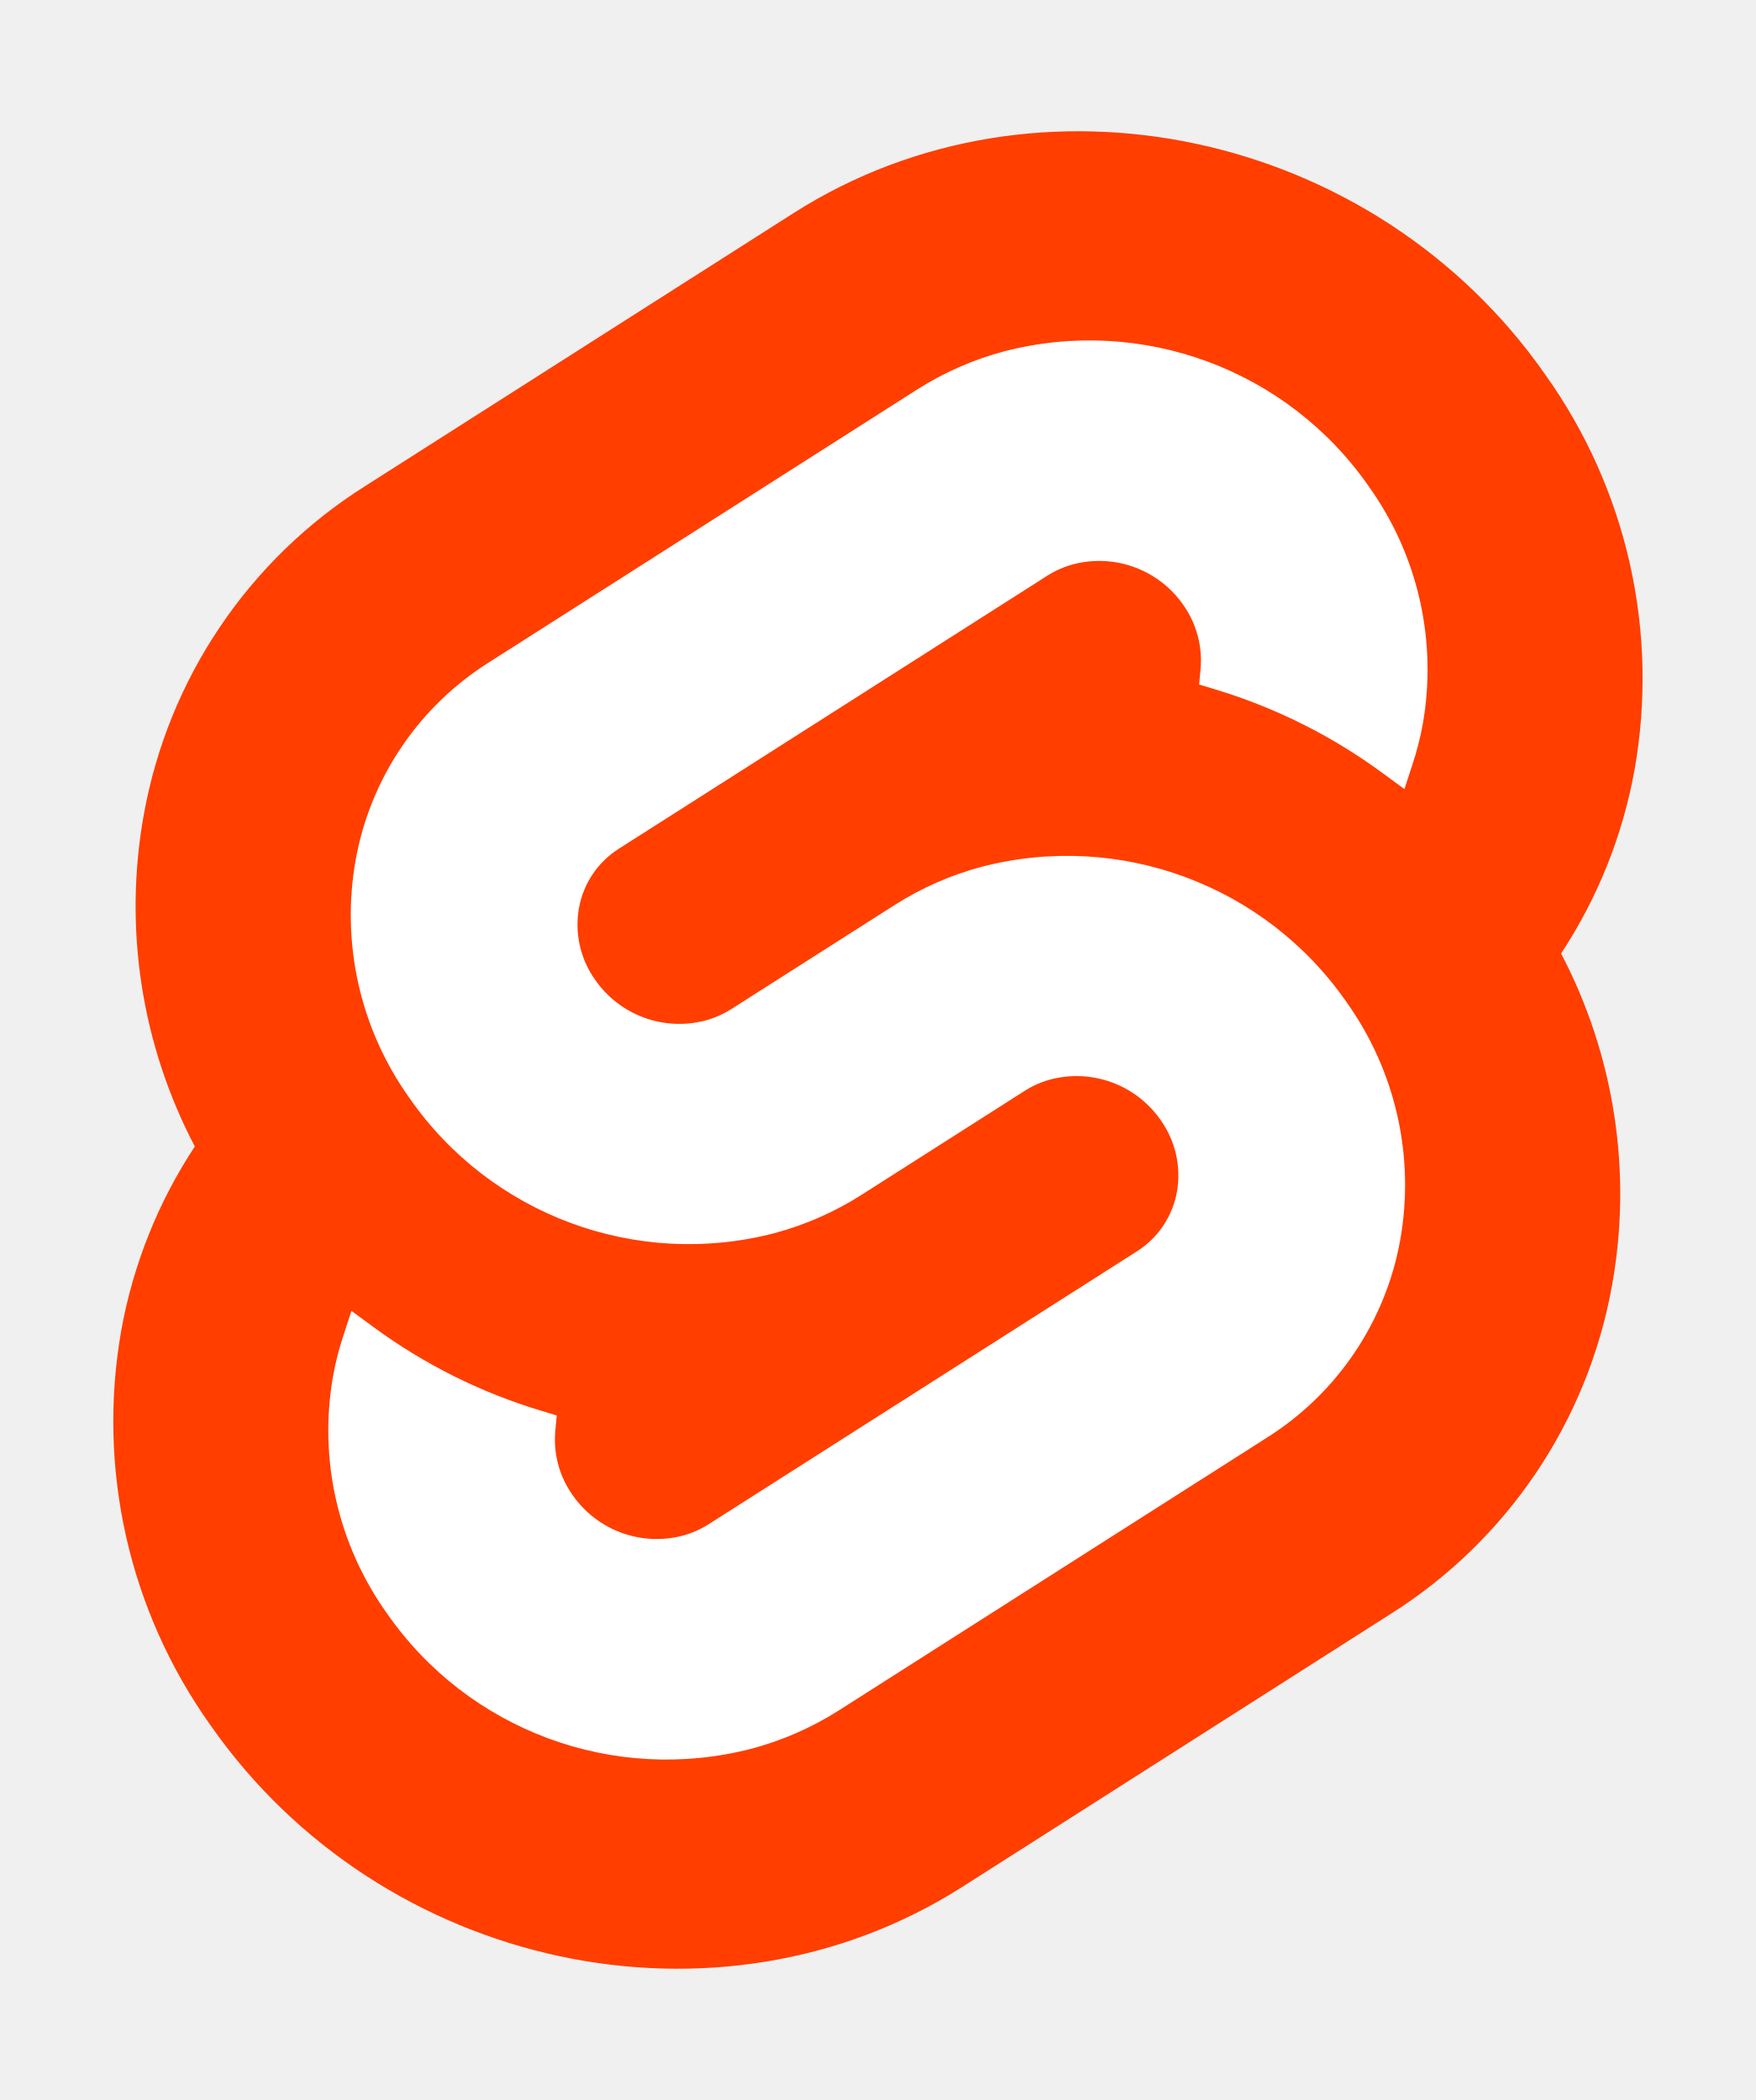
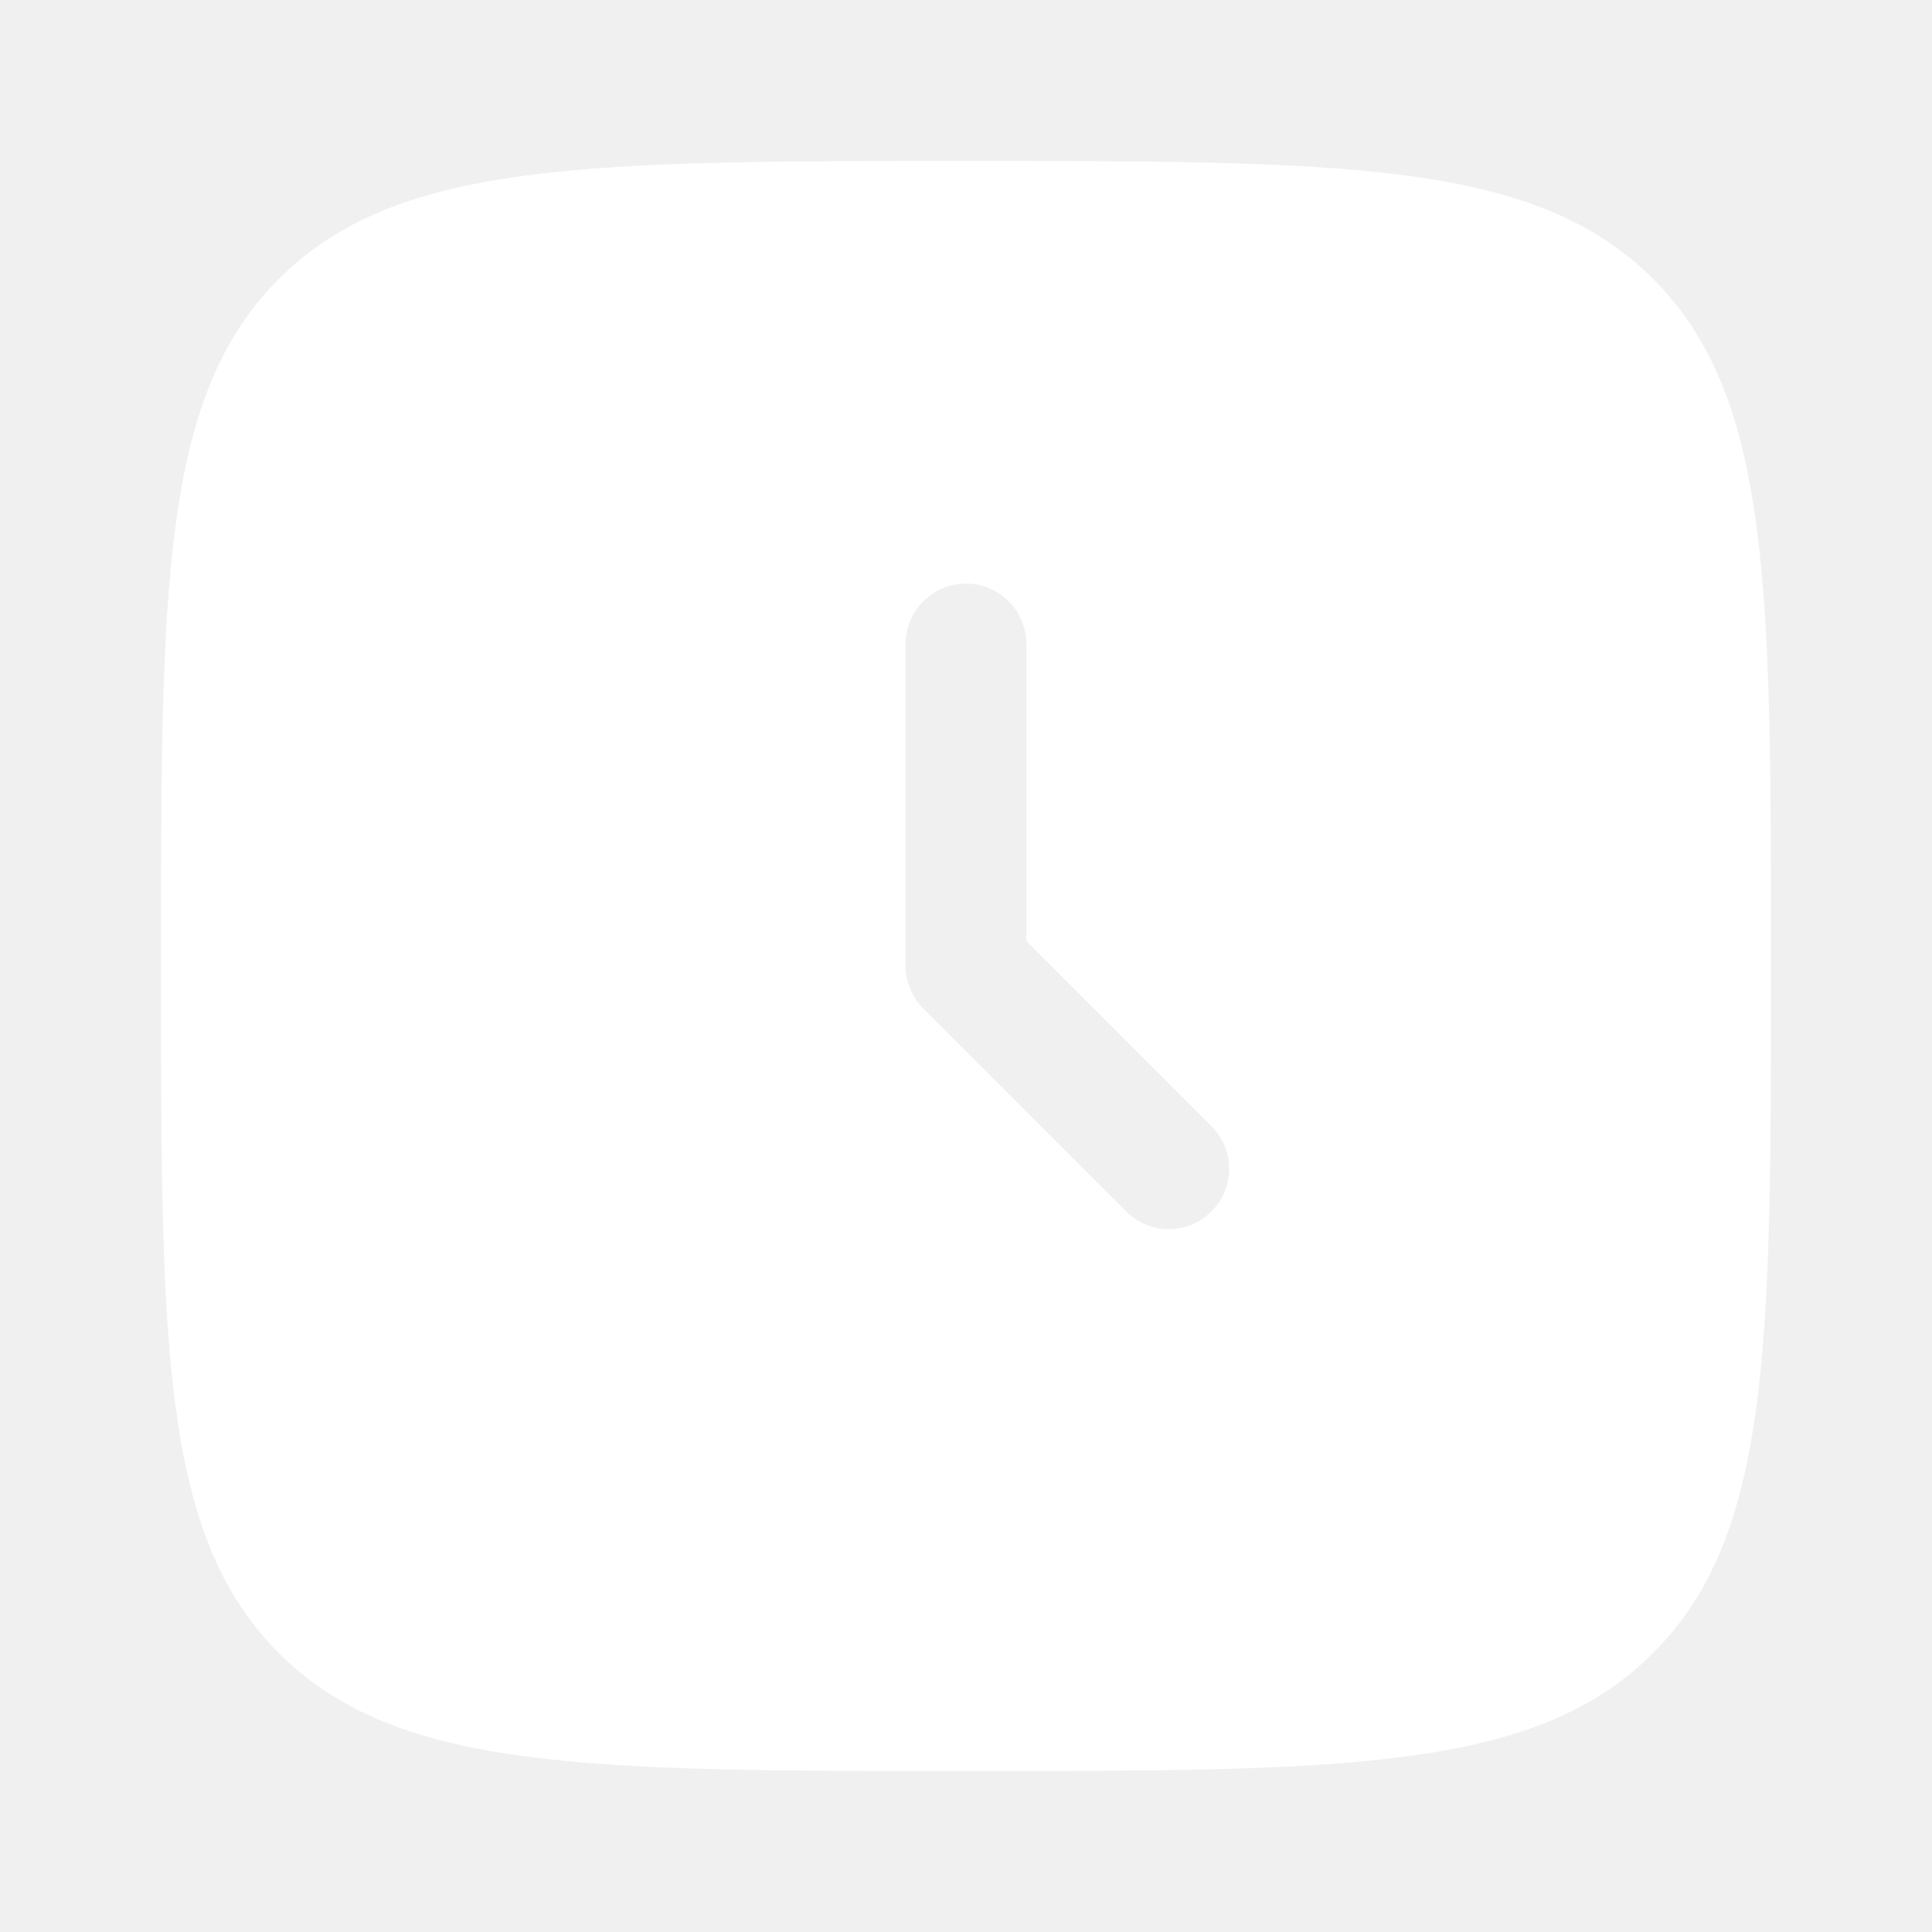
- <svg xmlns="http://www.w3.org/2000/svg" width="107" height="128" viewBox="0 0 107 128">
-   <path d="M94.157 22.819c-10.4-14.885-30.94-19.297-45.792-9.835L22.282 29.608A29.92 29.92 0 0 0 8.764 49.65a31.5 31.5 0 0 0 3.108 20.231 30 30 0 0 0-4.477 11.183 31.9 31.9 0 0 0 5.448 24.116c10.402 14.887 30.942 19.297 45.791 9.835l26.083-16.624A29.92 29.92 0 0 0 98.235 78.35a31.53 31.53 0 0 0-3.105-20.232 30 30 0 0 0 4.474-11.182 31.88 31.88 0 0 0-5.447-24.116" style="fill:#ff3e00" />
-   <path d="M45.817 106.582a20.72 20.72 0 0 1-22.237-8.243 19.17 19.17 0 0 1-3.277-14.503 18 18 0 0 1 .624-2.435l.49-1.498 1.337.981a33.6 33.6 0 0 0 10.203 5.098l.97.294-.09.968a5.85 5.85 0 0 0 1.052 3.878 6.24 6.24 0 0 0 6.695 2.485 5.8 5.8 0 0 0 1.603-.704L69.27 76.28a5.43 5.43 0 0 0 2.45-3.631 5.8 5.8 0 0 0-.987-4.371 6.24 6.24 0 0 0-6.698-2.487 5.7 5.7 0 0 0-1.6.704l-9.953 6.345a19 19 0 0 1-5.296 2.326 20.72 20.72 0 0 1-22.237-8.243 19.17 19.17 0 0 1-3.277-14.502 17.99 17.99 0 0 1 8.13-12.052l26.081-16.623a19 19 0 0 1 5.3-2.329 20.72 20.72 0 0 1 22.237 8.243 19.17 19.17 0 0 1 3.277 14.503 18 18 0 0 1-.624 2.435l-.49 1.498-1.337-.98a33.6 33.6 0 0 0-10.203-5.1l-.97-.294.09-.968a5.86 5.86 0 0 0-1.052-3.878 6.24 6.24 0 0 0-6.696-2.485 5.8 5.8 0 0 0-1.602.704L37.73 51.72a5.42 5.42 0 0 0-2.449 3.63 5.79 5.79 0 0 0 .986 4.372 6.24 6.24 0 0 0 6.698 2.486 5.8 5.8 0 0 0 1.602-.704l9.952-6.342a19 19 0 0 1 5.295-2.328 20.72 20.72 0 0 1 22.237 8.242 19.17 19.17 0 0 1 3.277 14.503 18 18 0 0 1-8.13 12.053l-26.081 16.622a19 19 0 0 1-5.3 2.328" style="fill:#fff" />
+ <svg xmlns="http://www.w3.org/2000/svg" width="24" height="24" viewBox="0 0 24 24">
+   <defs>
+     <mask id="SVGUmMFDdbE">
+       <g fill="none">
+         <path fill="#fff" d="M2 12c0-4.714 0-7.071 1.464-8.536C4.93 2 7.286 2 12 2s7.071 0 8.535 1.464C22 4.93 22 7.286 22 12s0 7.071-1.465 8.535C19.072 22 16.714 22 12 22s-7.071 0-8.536-1.465C2 19.072 2 16.714 2 12" />
+         <path fill="#000" fill-rule="evenodd" d="M12 7.25a.75.75 0 0 1 .75.75v3.69l2.28 2.28a.75.75 0 1 1-1.06 1.06l-2.5-2.5a.75.75 0 0 1-.22-.53V8a.75.75 0 0 1 .75-.75" clip-rule="evenodd" />
+       </g>
+     </mask>
+   </defs>
+   <path fill="#fff" d="M0 0h24v24H0z" mask="url(#SVGUmMFDdbE)" />
</svg>
